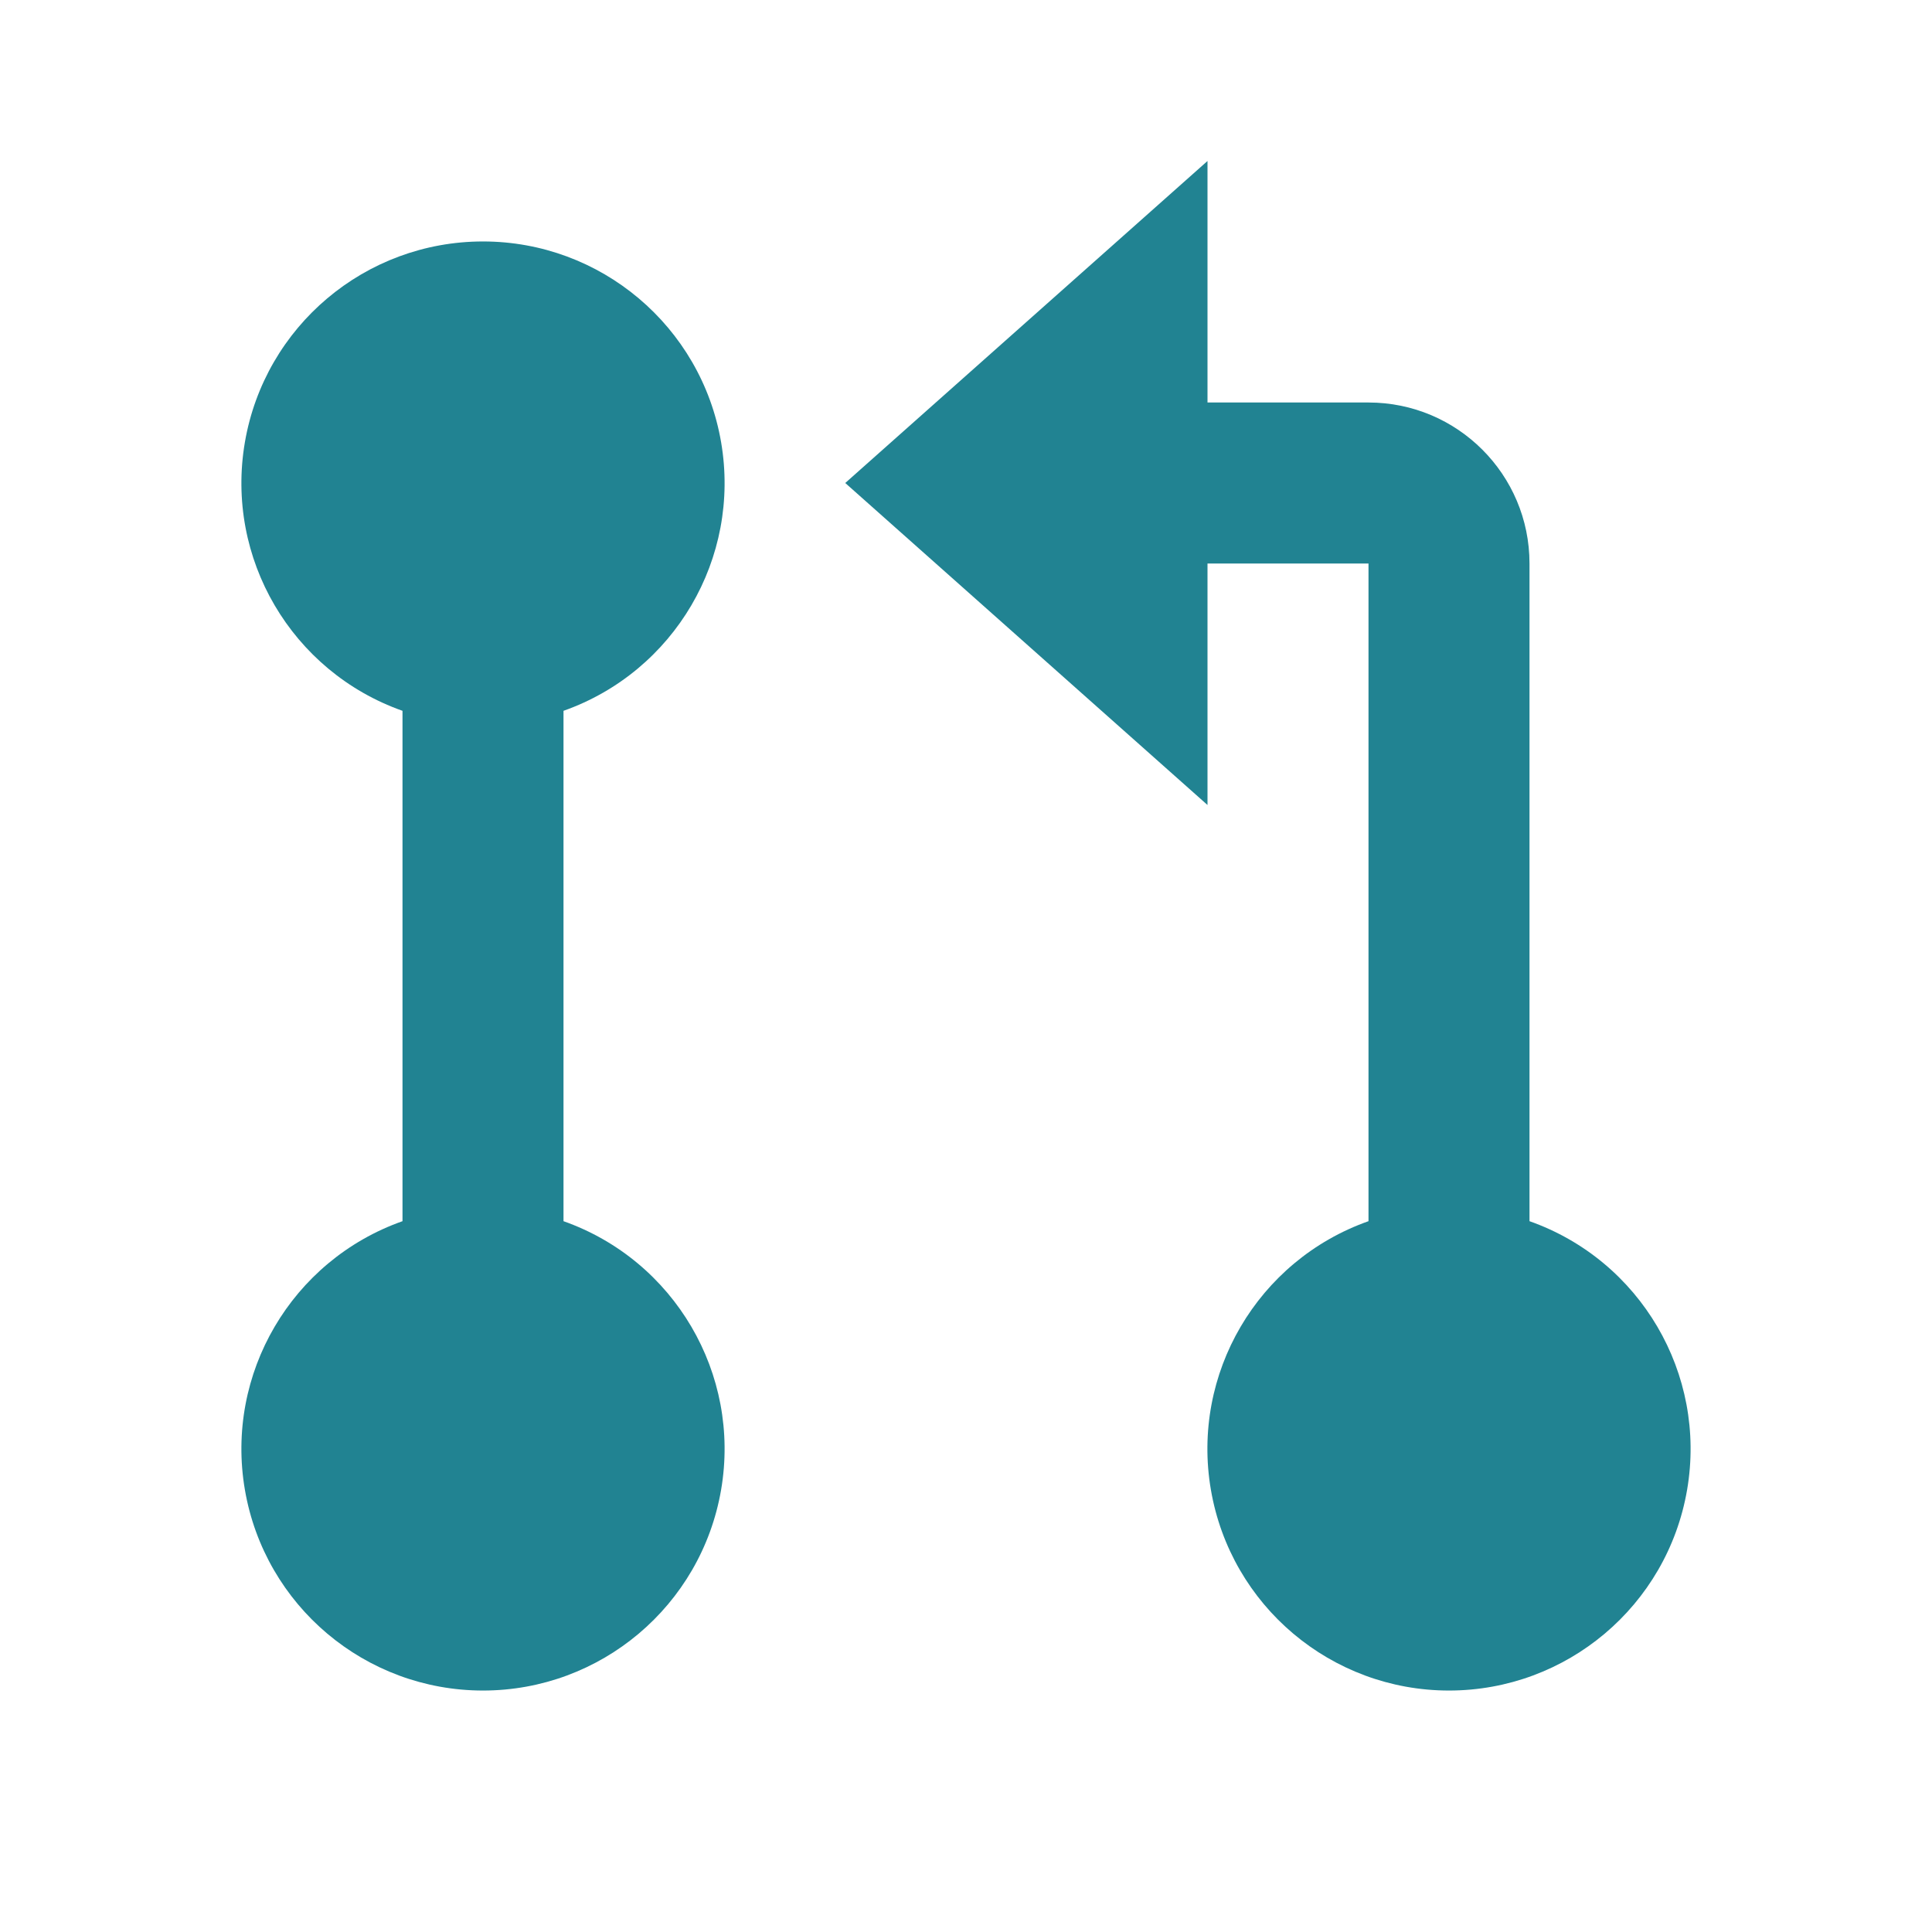
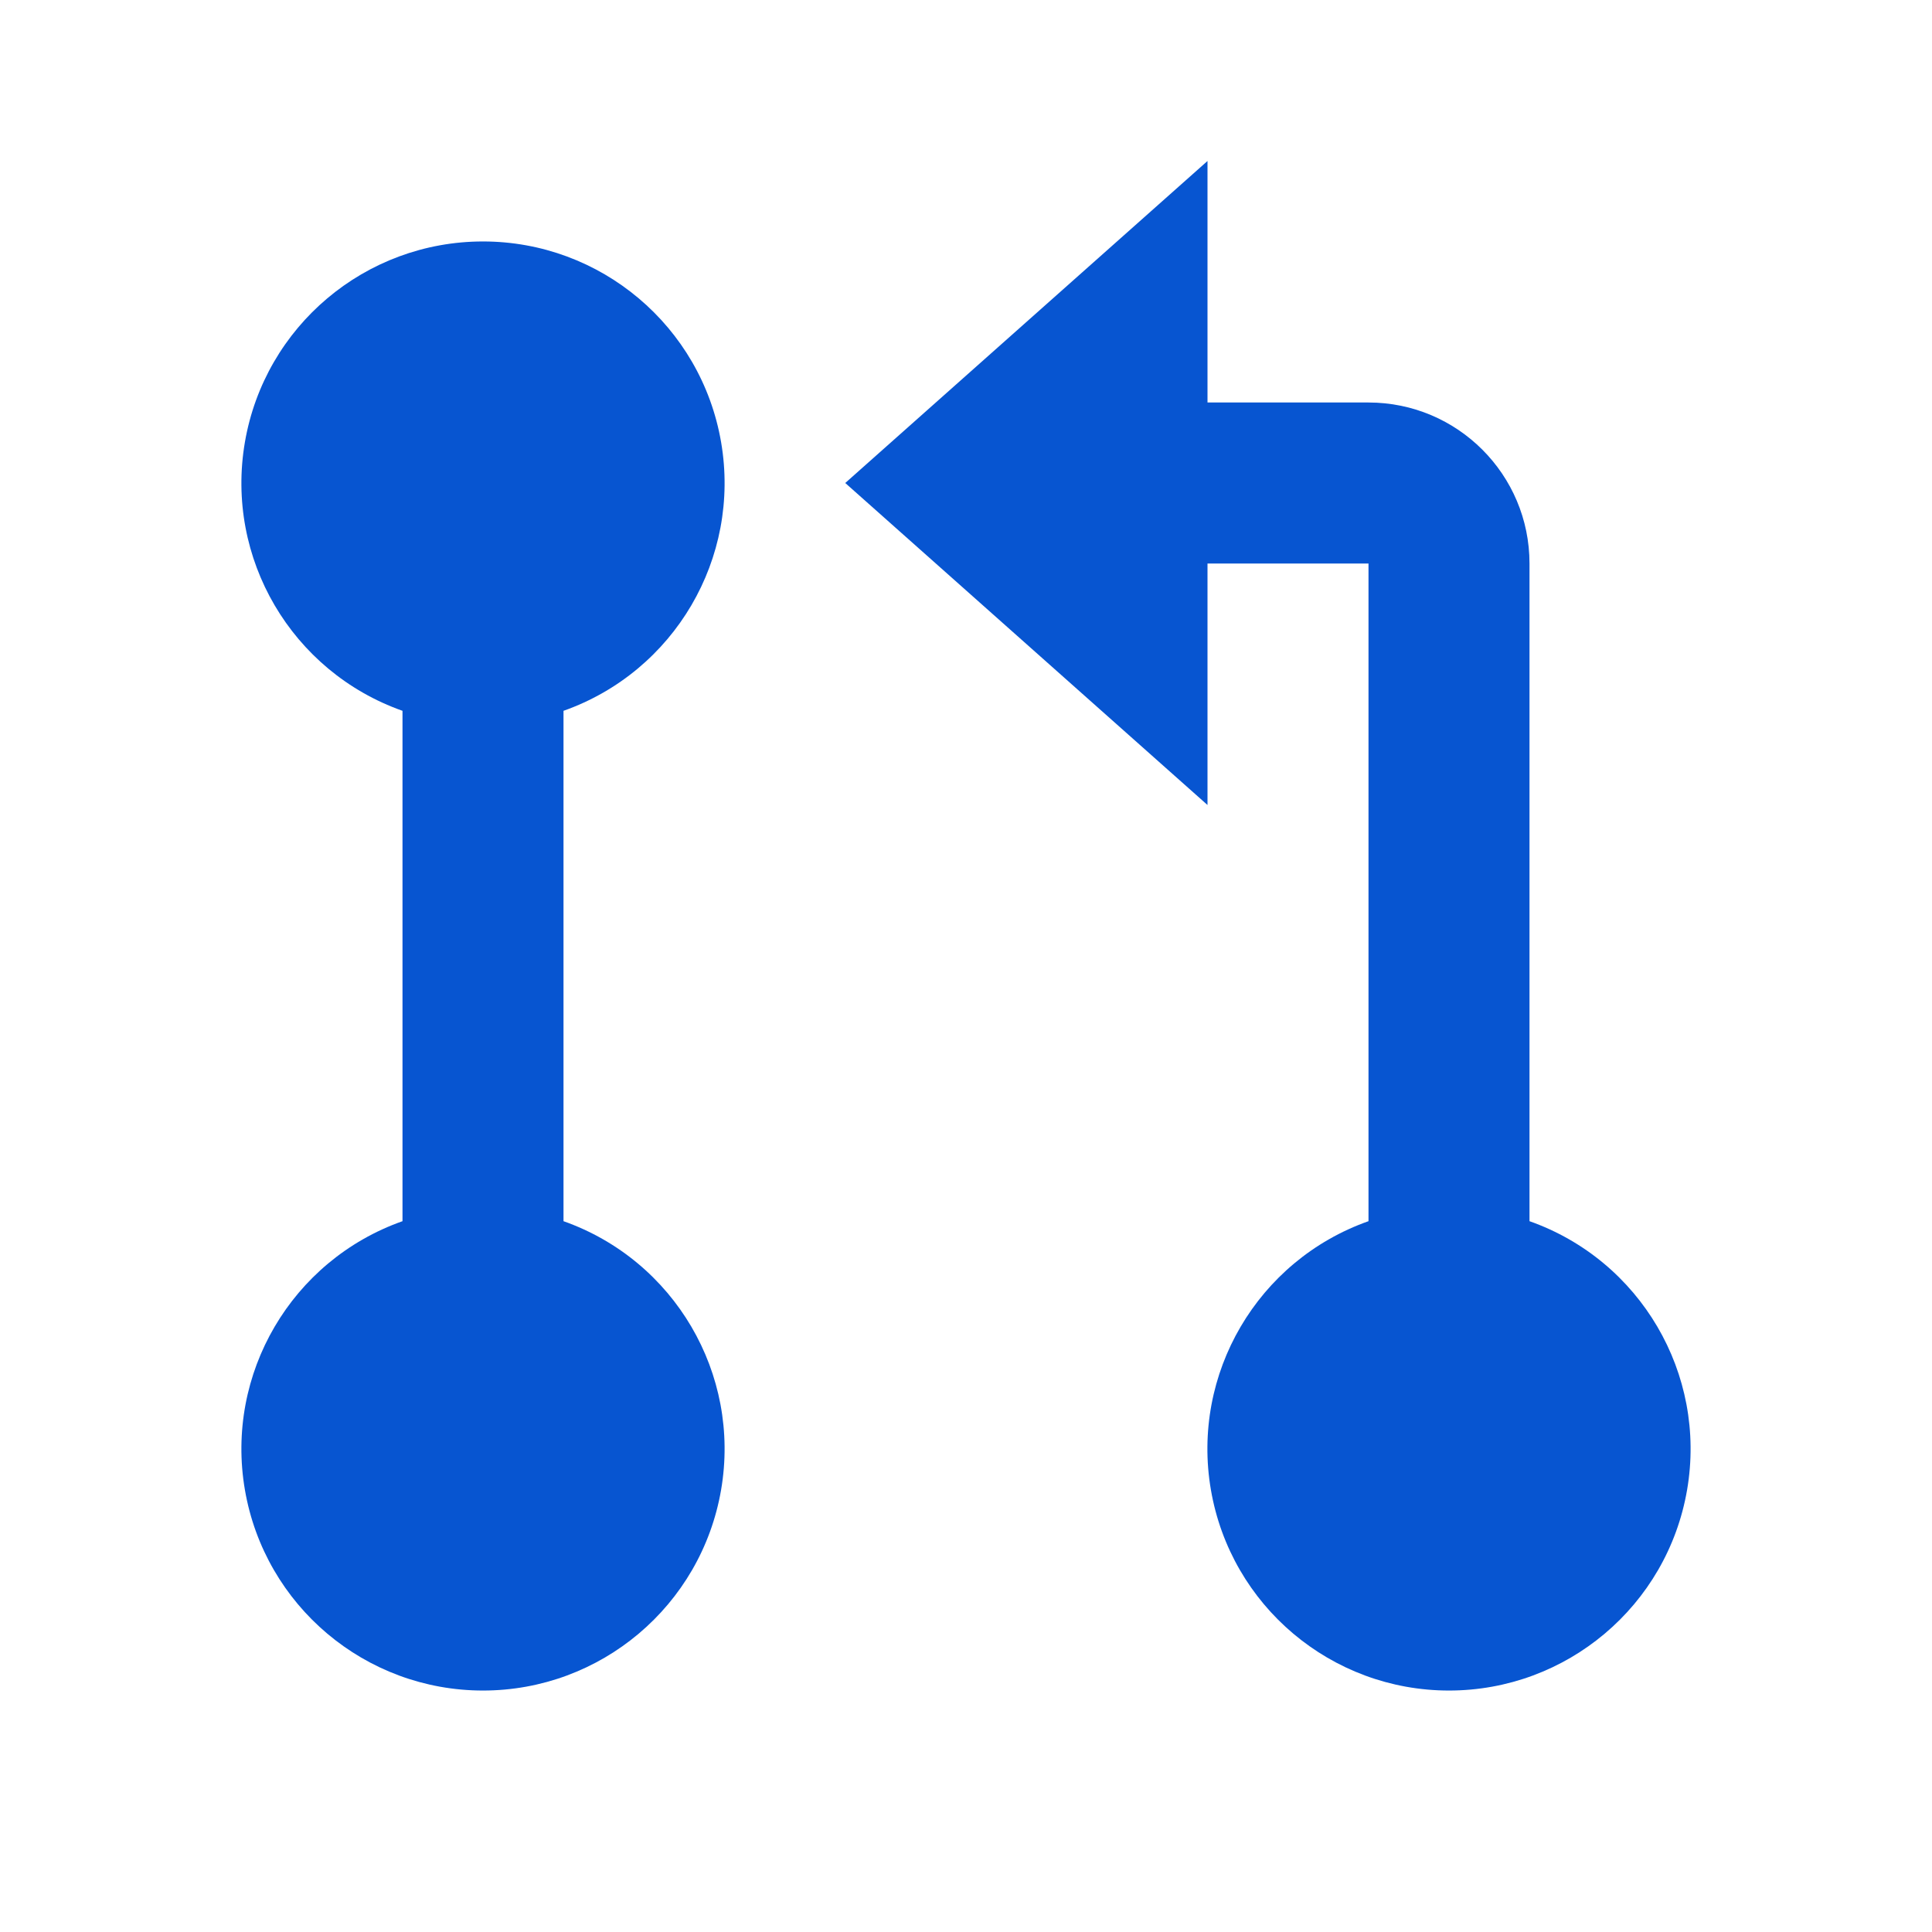
<svg xmlns="http://www.w3.org/2000/svg" viewBox="0 0 24 24" width="24" height="24">
  <path fill="none" d="M0 0h24v24H0z" />
-   <path d="M15 5h2a2 2 0 0 1 2 2v8.17a3.001 3.001 0 1 1-2 0V7h-2v3l-4.5-4L15 2v3zM5 8.83a3.001 3.001 0 1 1 2 0v6.34a3.001 3.001 0 1 1-2 0V8.83z" fill="#218392" />
+   <path d="M15 5h2a2 2 0 0 1 2 2v8.17a3.001 3.001 0 1 1-2 0V7h-2v3l-4.5-4L15 2v3zM5 8.83a3.001 3.001 0 1 1 2 0v6.34a3.001 3.001 0 1 1-2 0V8.83z" fill="#0755d1" />
</svg>
